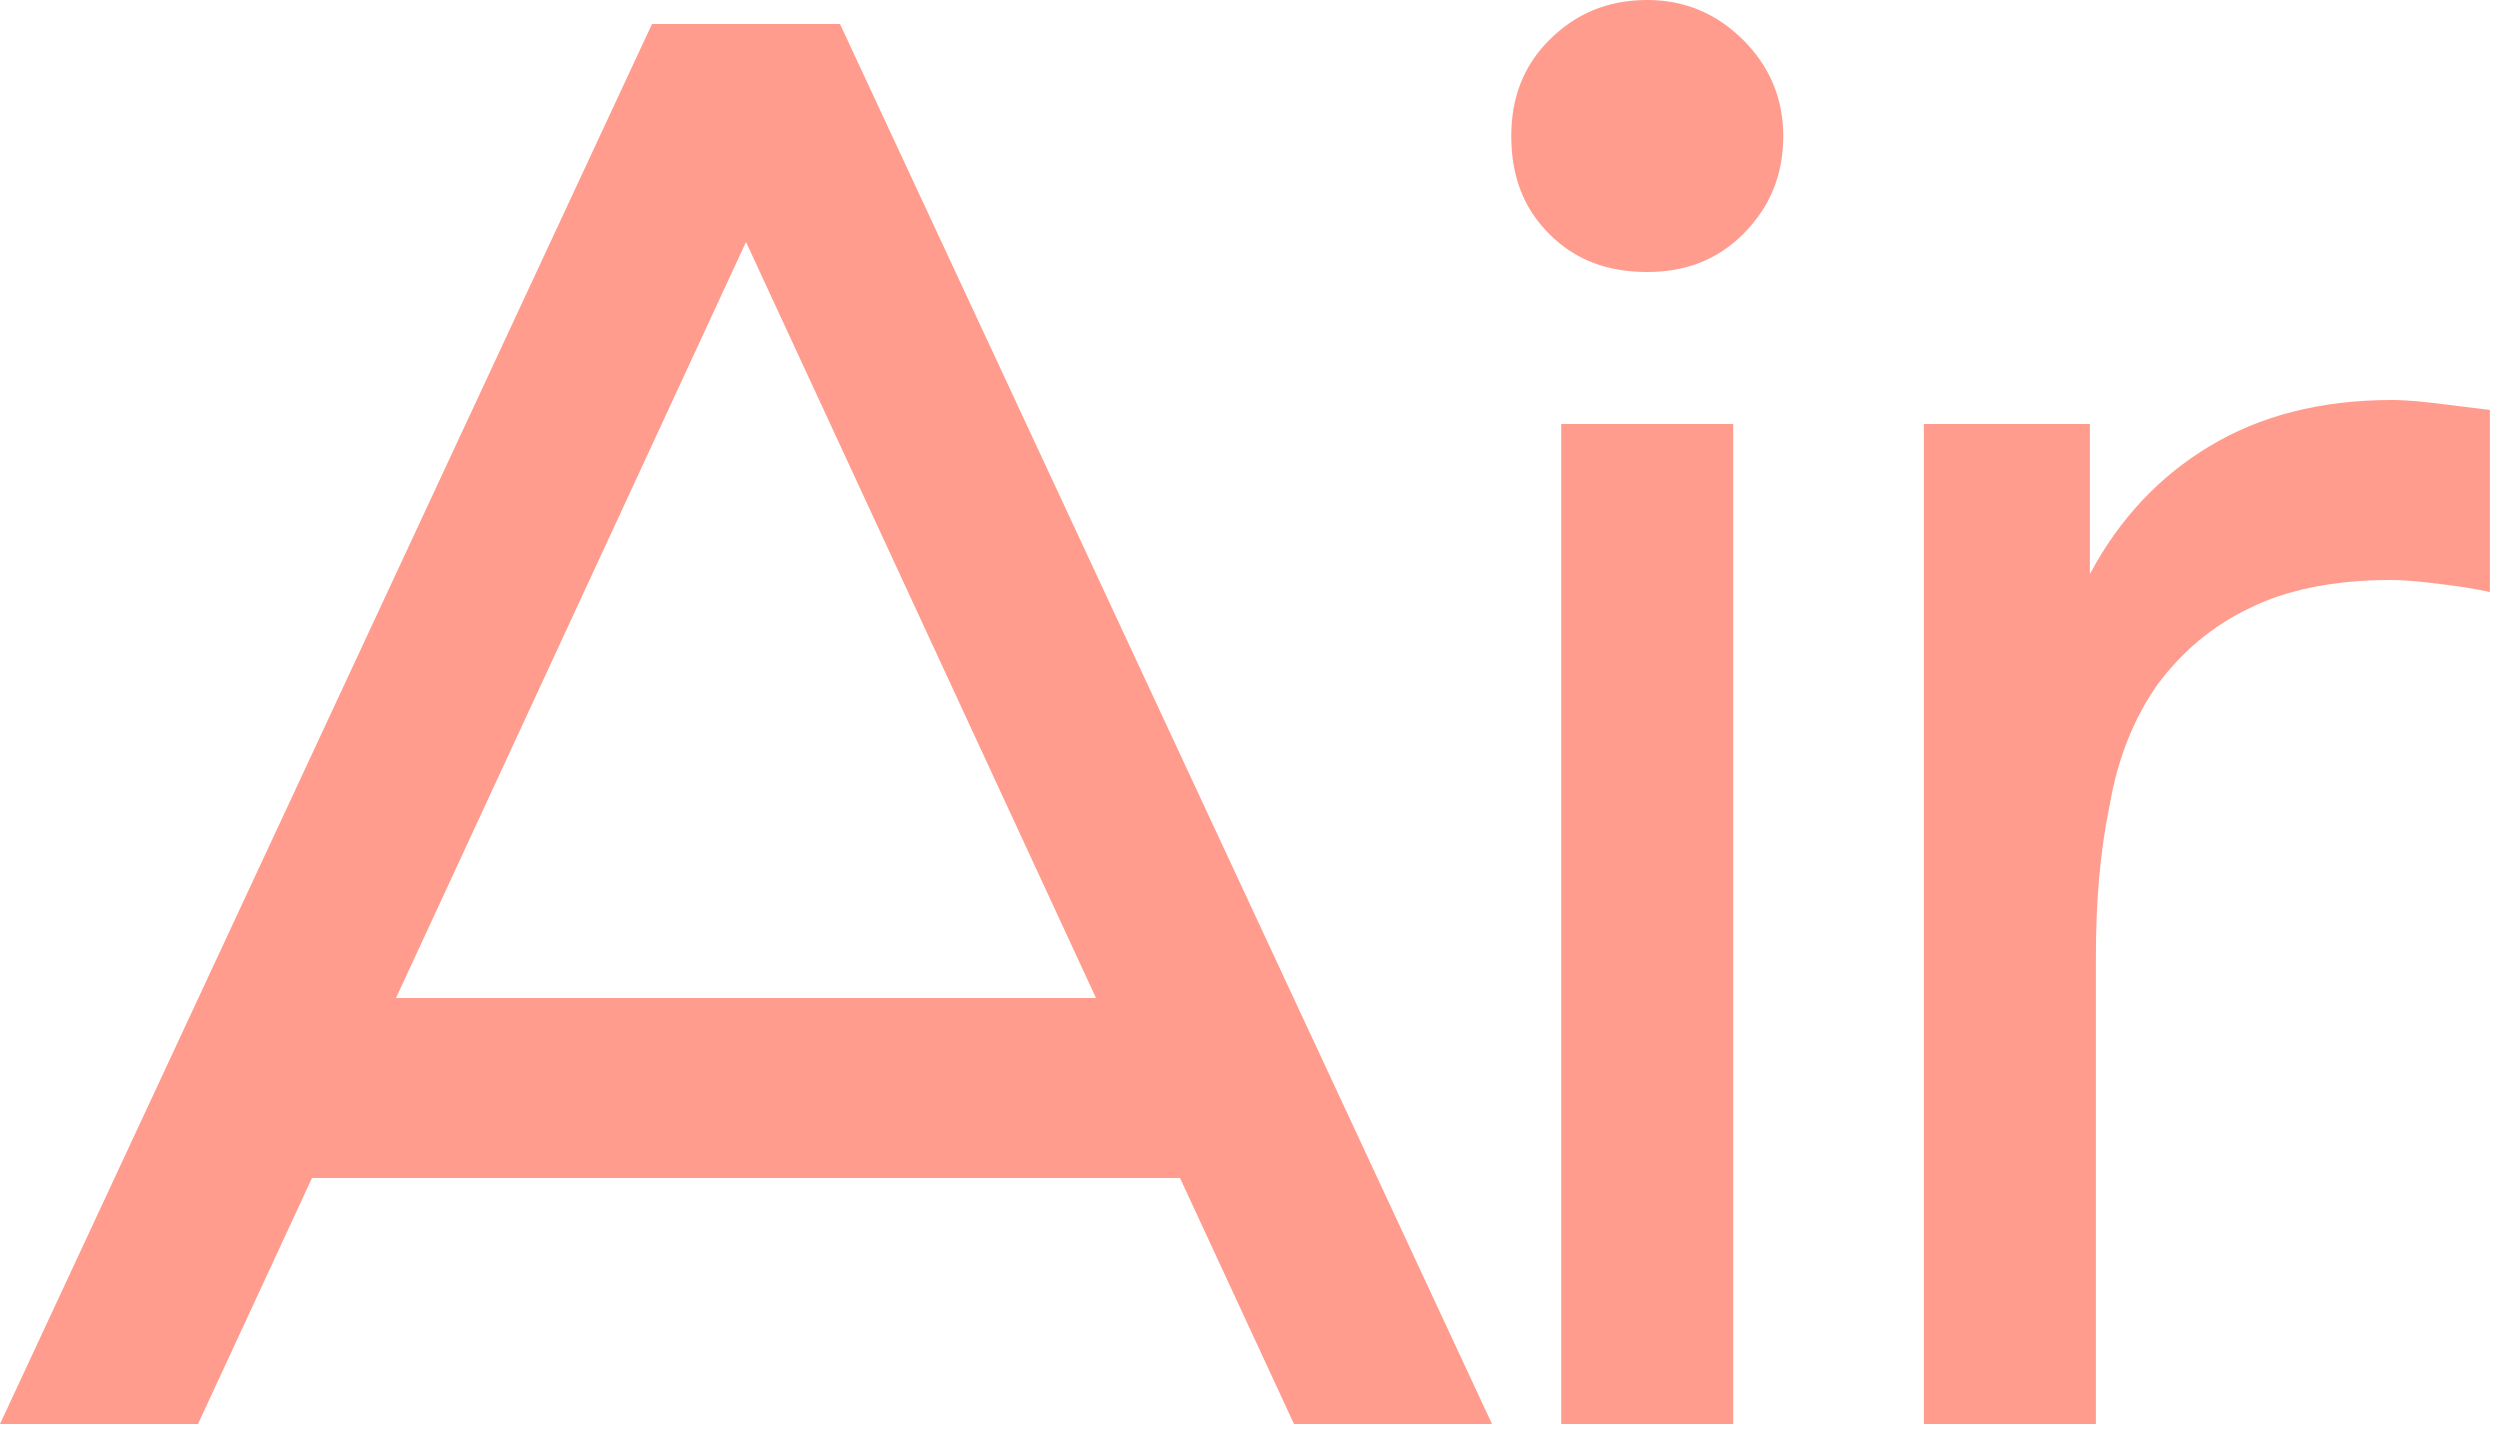
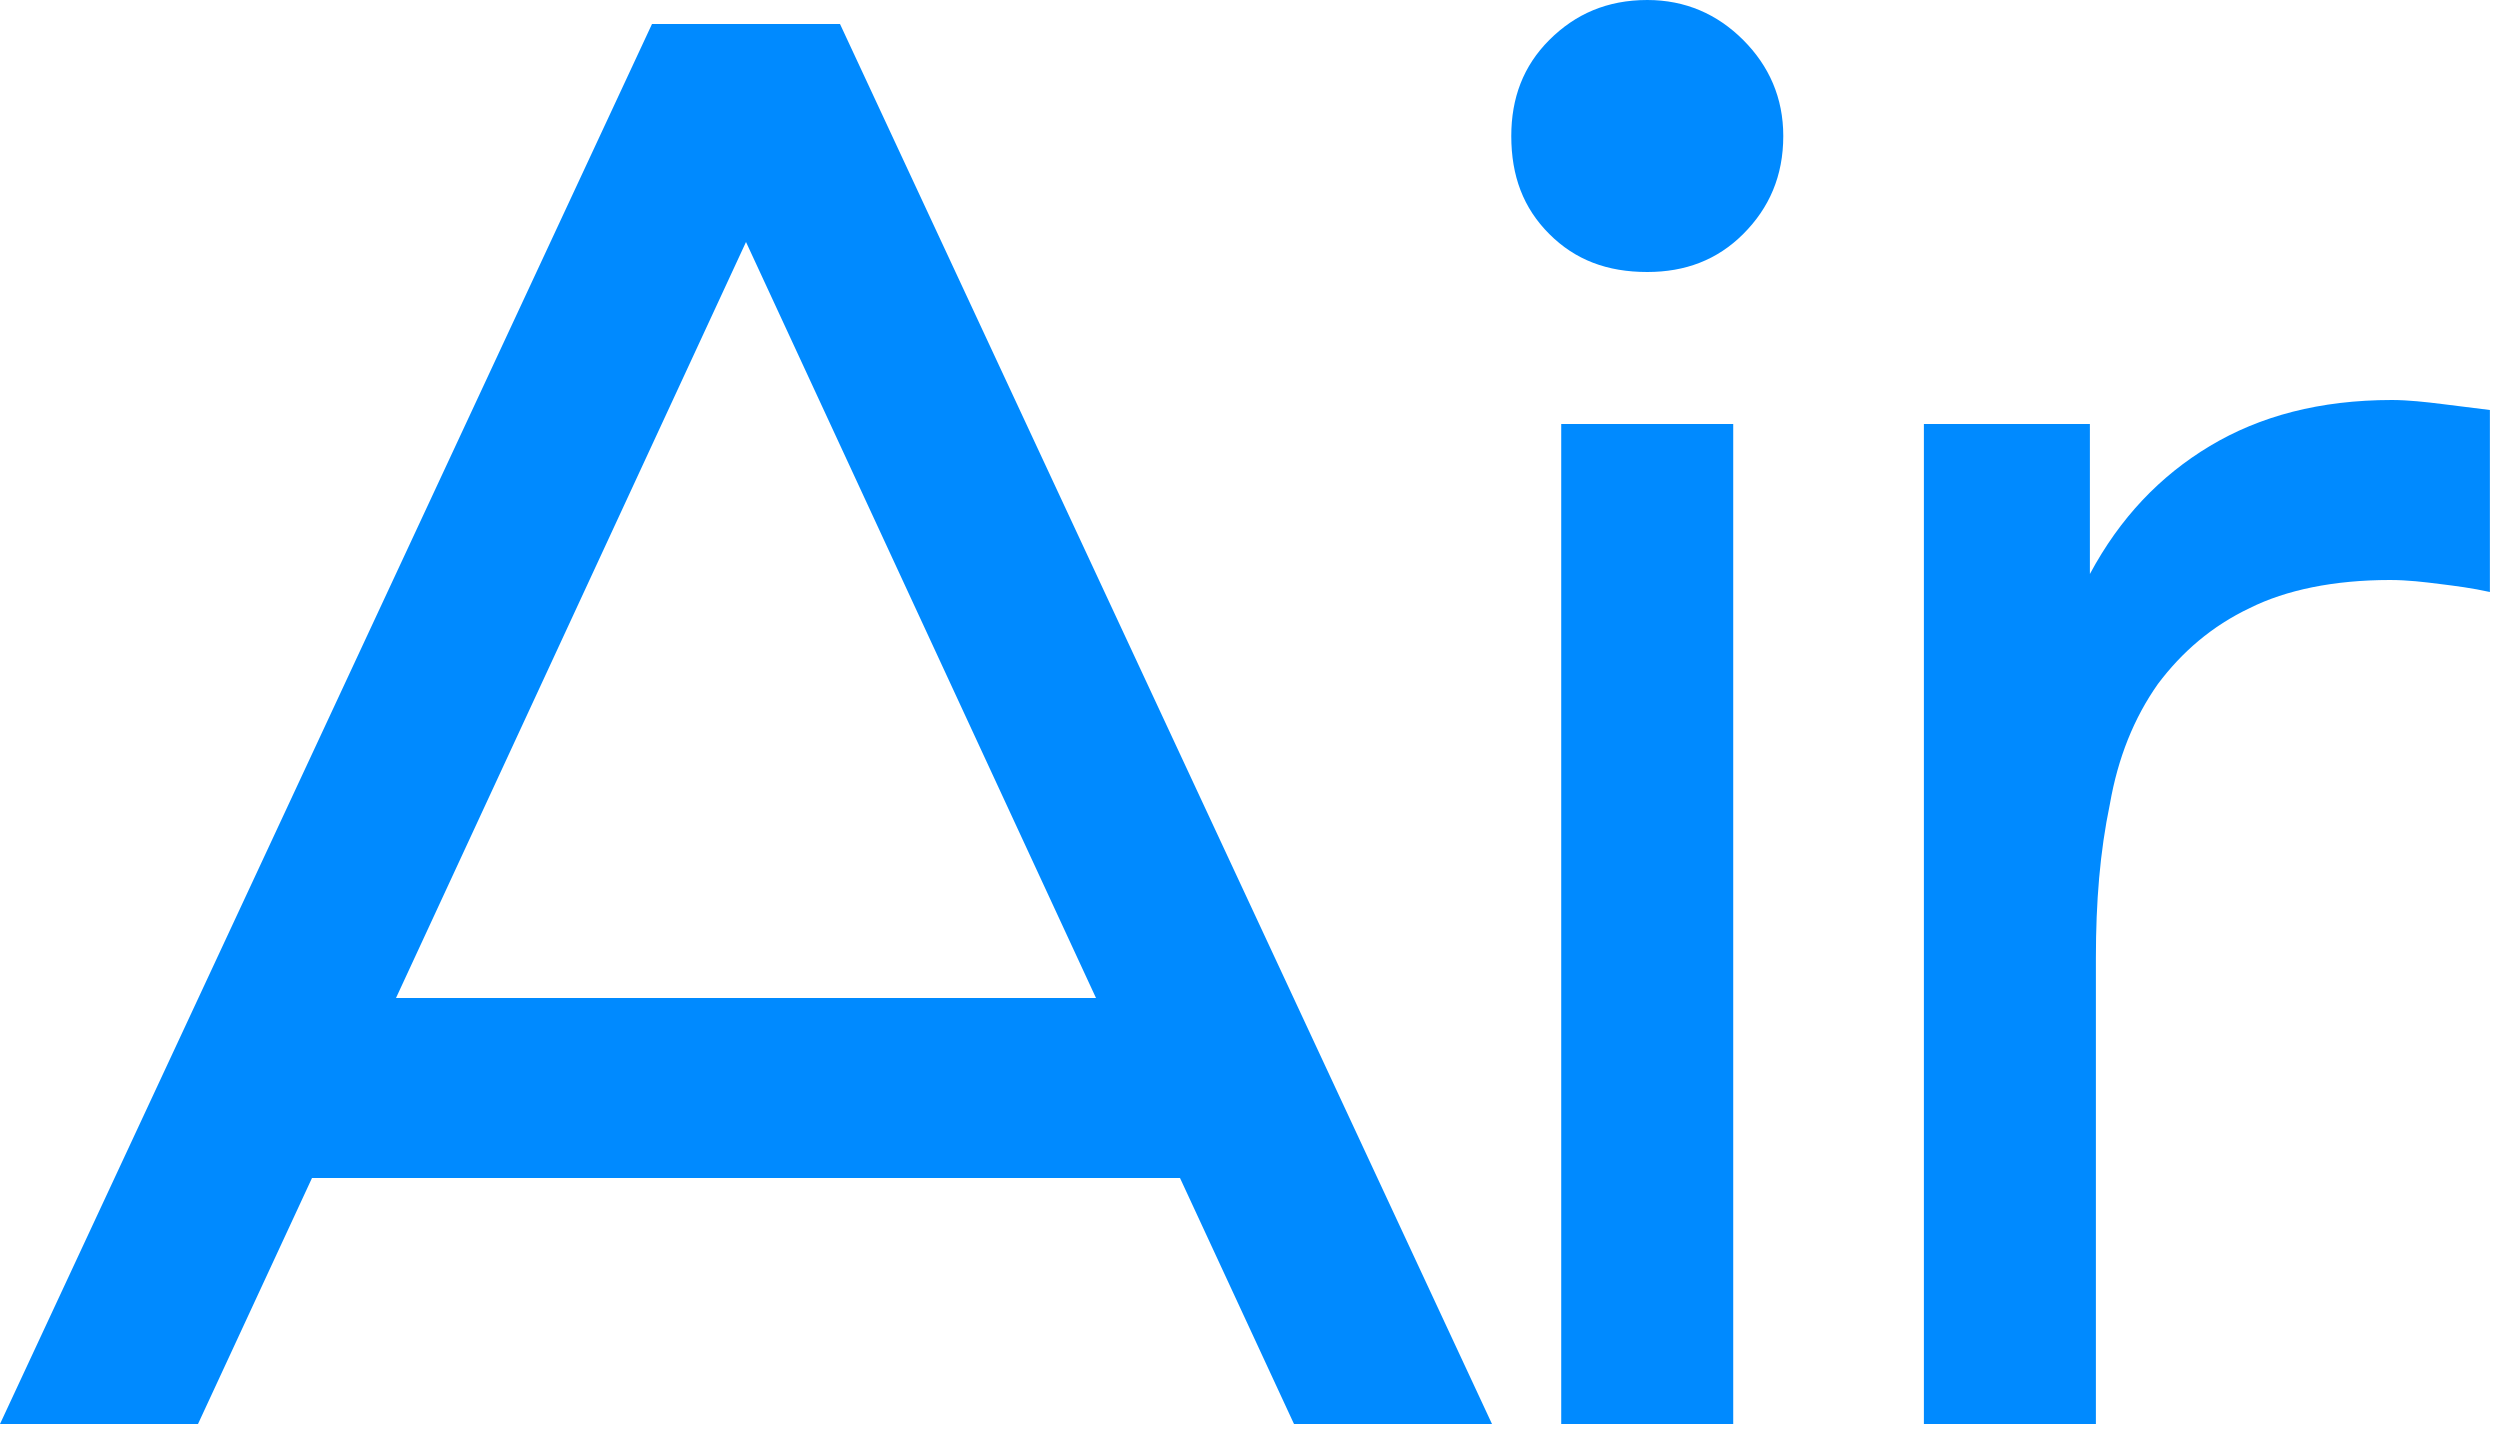
<svg xmlns="http://www.w3.org/2000/svg" width="45" height="26" viewBox="0 0 45 26" fill="none">
-   <path d="M7.128 17.964L13.428 4.356L19.728 17.964H7.128ZM21.24 21.204L23.292 25.632H26.856L15.12 0.432H11.736L0 25.632H3.564L5.616 21.204H21.24Z" fill="#ff9c8e" />
-   <path d="M27.203 2.448C27.203 3.168 27.419 3.744 27.887 4.212C28.355 4.68 28.93 4.896 29.651 4.896C30.334 4.896 30.91 4.68 31.378 4.212C31.846 3.744 32.099 3.168 32.099 2.448C32.099 1.764 31.846 1.188 31.378 0.72C30.91 0.252 30.334 0 29.651 0C28.93 0 28.355 0.252 27.887 0.72C27.419 1.188 27.203 1.764 27.203 2.448ZM31.198 7.632H28.102V25.632H31.198V7.632Z" fill="#ff9c8e" />
-   <path d="M37.618 10.332V7.632H34.63V25.632H37.726V17.244C37.726 16.236 37.798 15.336 37.978 14.472C38.122 13.644 38.41 12.924 38.842 12.312C39.274 11.736 39.814 11.268 40.498 10.944C41.146 10.62 42.01 10.44 43.018 10.44C43.342 10.44 43.63 10.476 43.918 10.512C44.206 10.548 44.494 10.584 44.818 10.656V7.38C44.53 7.344 44.242 7.308 43.954 7.272C43.666 7.236 43.342 7.2 43.054 7.2C41.758 7.2 40.678 7.488 39.778 8.028C38.878 8.568 38.158 9.324 37.618 10.332Z" fill="#ff9c8e" />
+   <path d="M7.128 17.964L13.428 4.356L19.728 17.964H7.128ZM21.24 21.204L23.292 25.632H26.856L15.12 0.432H11.736L0 25.632H3.564L5.616 21.204H21.24Z" fill="#008aff" />
+   <path d="M27.203 2.448C27.203 3.168 27.419 3.744 27.887 4.212C28.355 4.68 28.93 4.896 29.651 4.896C30.334 4.896 30.91 4.68 31.378 4.212C31.846 3.744 32.099 3.168 32.099 2.448C32.099 1.764 31.846 1.188 31.378 0.72C30.91 0.252 30.334 0 29.651 0C28.93 0 28.355 0.252 27.887 0.72C27.419 1.188 27.203 1.764 27.203 2.448ZM31.198 7.632H28.102V25.632H31.198V7.632Z" fill="#008aff" />
+   <path d="M37.618 10.332V7.632H34.63V25.632H37.726V17.244C37.726 16.236 37.798 15.336 37.978 14.472C38.122 13.644 38.41 12.924 38.842 12.312C39.274 11.736 39.814 11.268 40.498 10.944C41.146 10.62 42.01 10.44 43.018 10.44C43.342 10.44 43.63 10.476 43.918 10.512C44.206 10.548 44.494 10.584 44.818 10.656V7.38C44.53 7.344 44.242 7.308 43.954 7.272C43.666 7.236 43.342 7.2 43.054 7.2C41.758 7.2 40.678 7.488 39.778 8.028C38.878 8.568 38.158 9.324 37.618 10.332Z" fill="#008aff" />
</svg>
